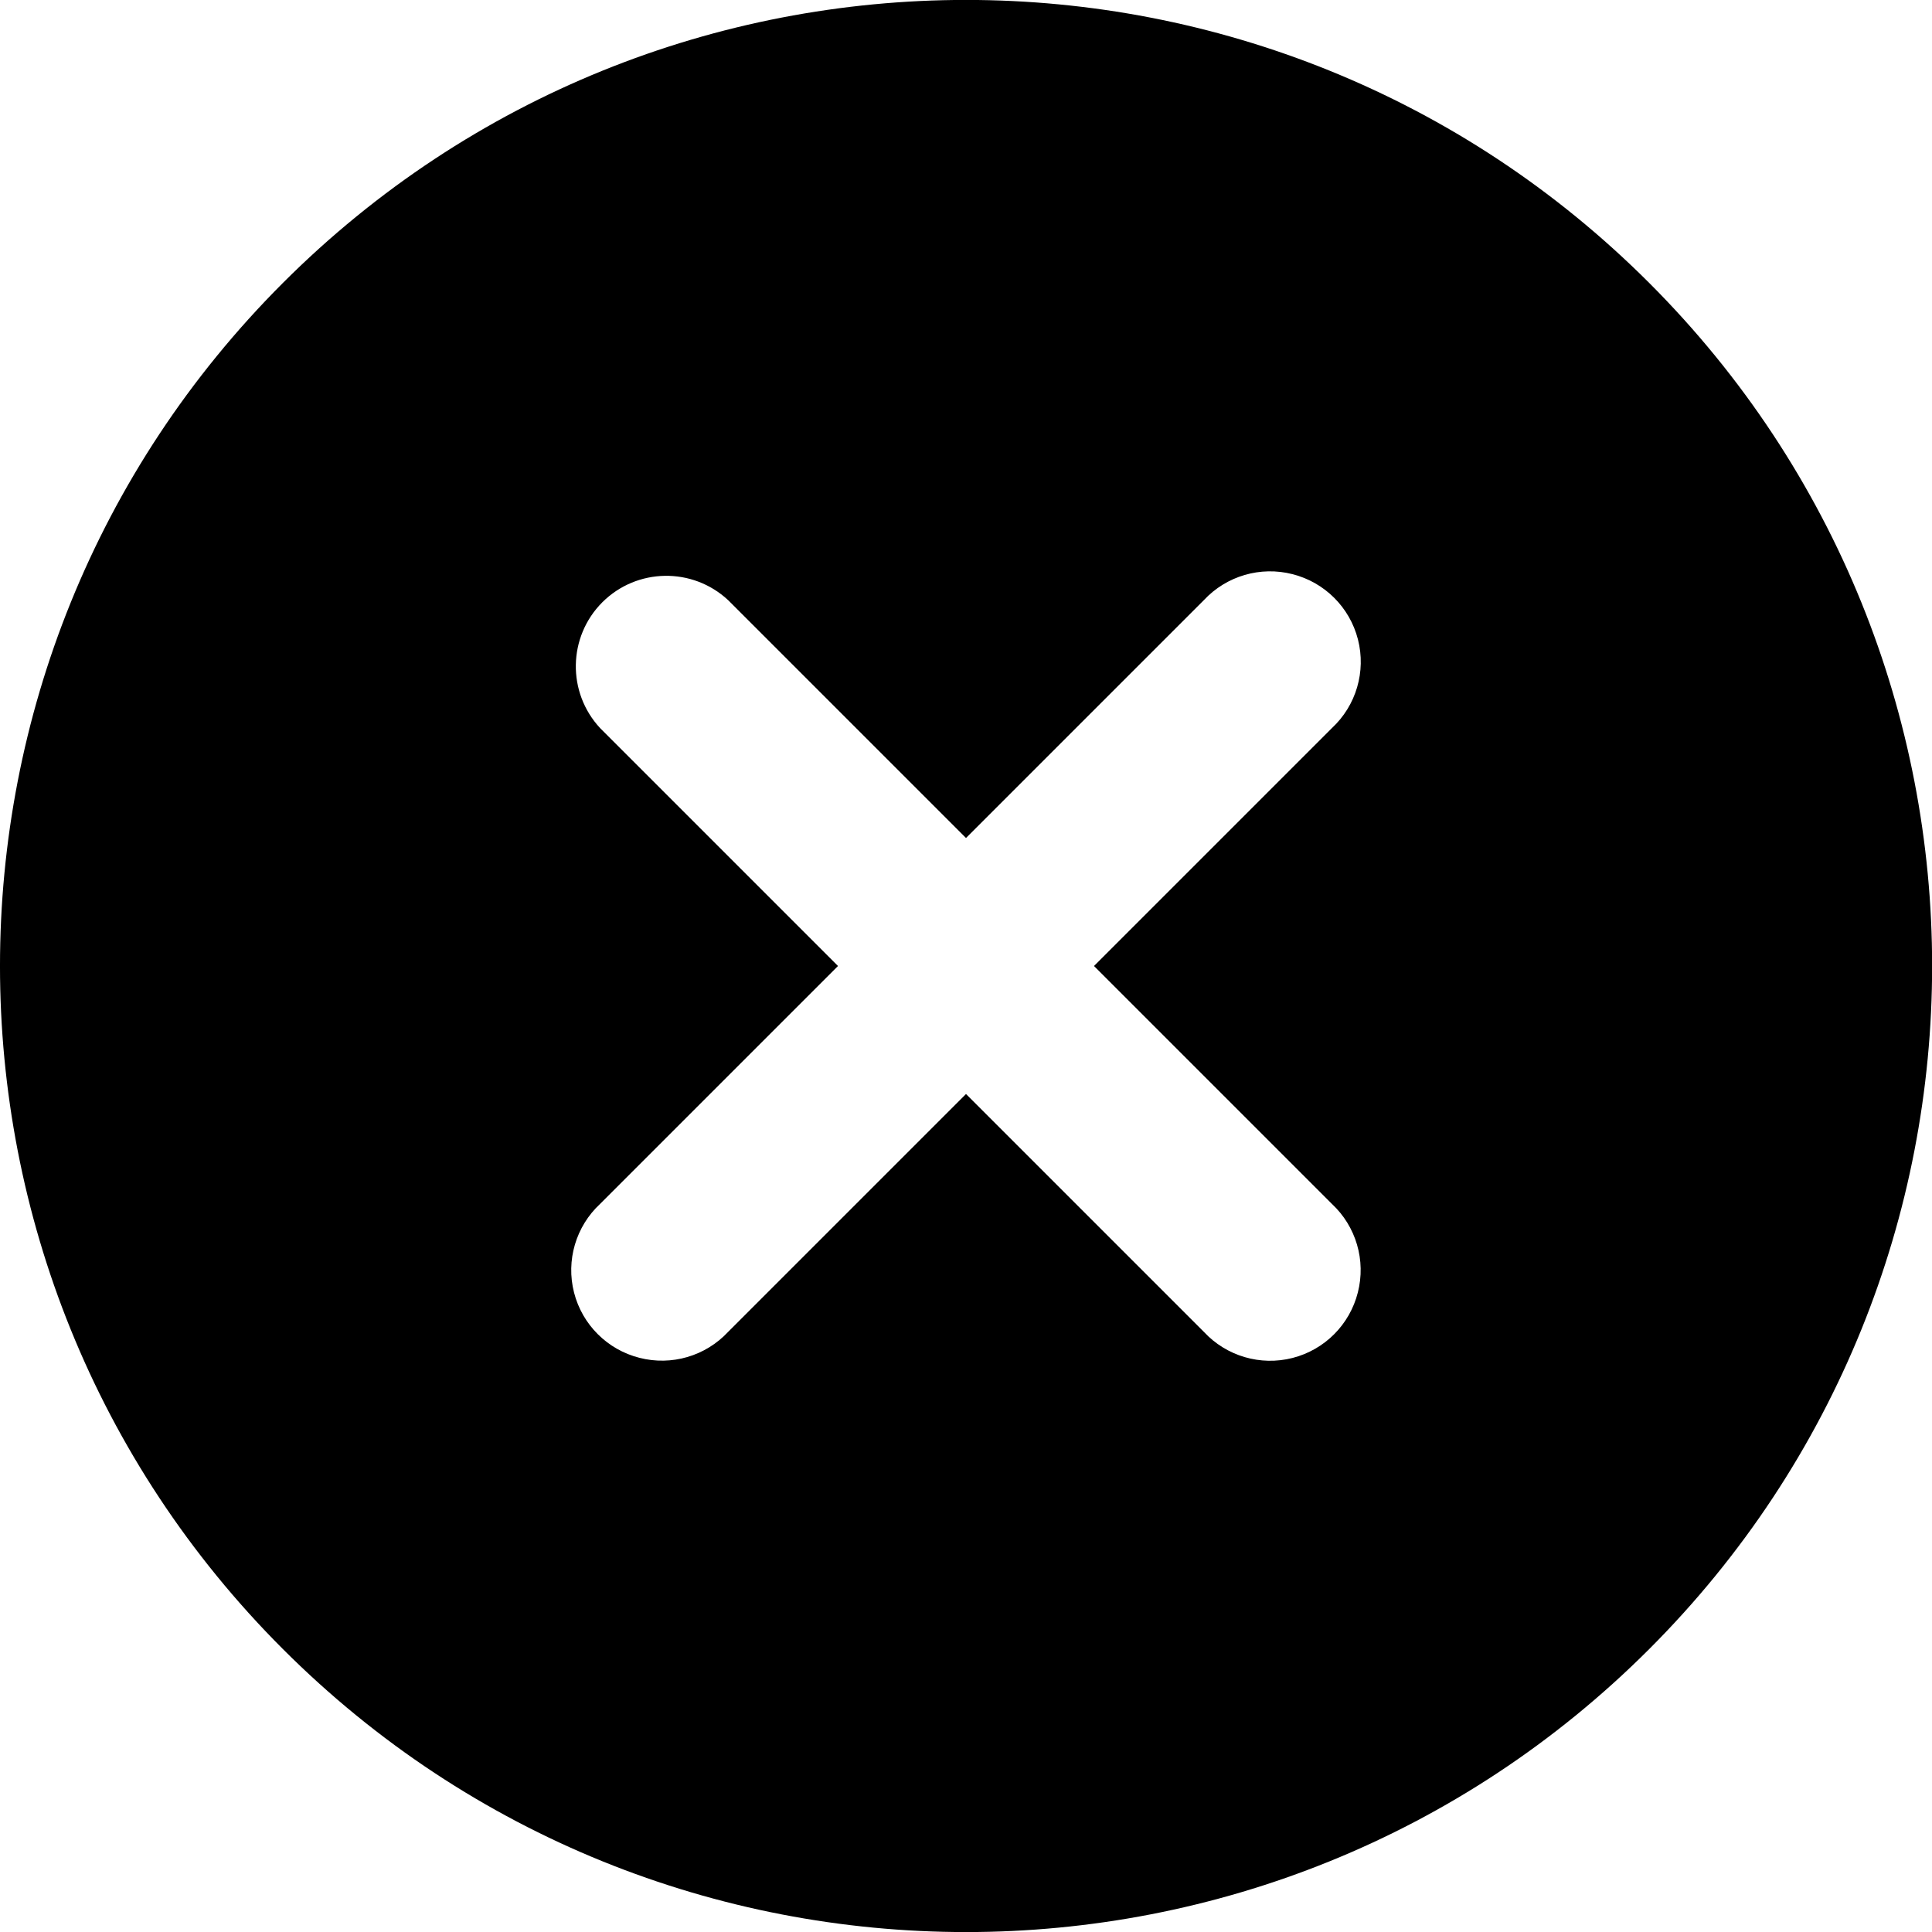
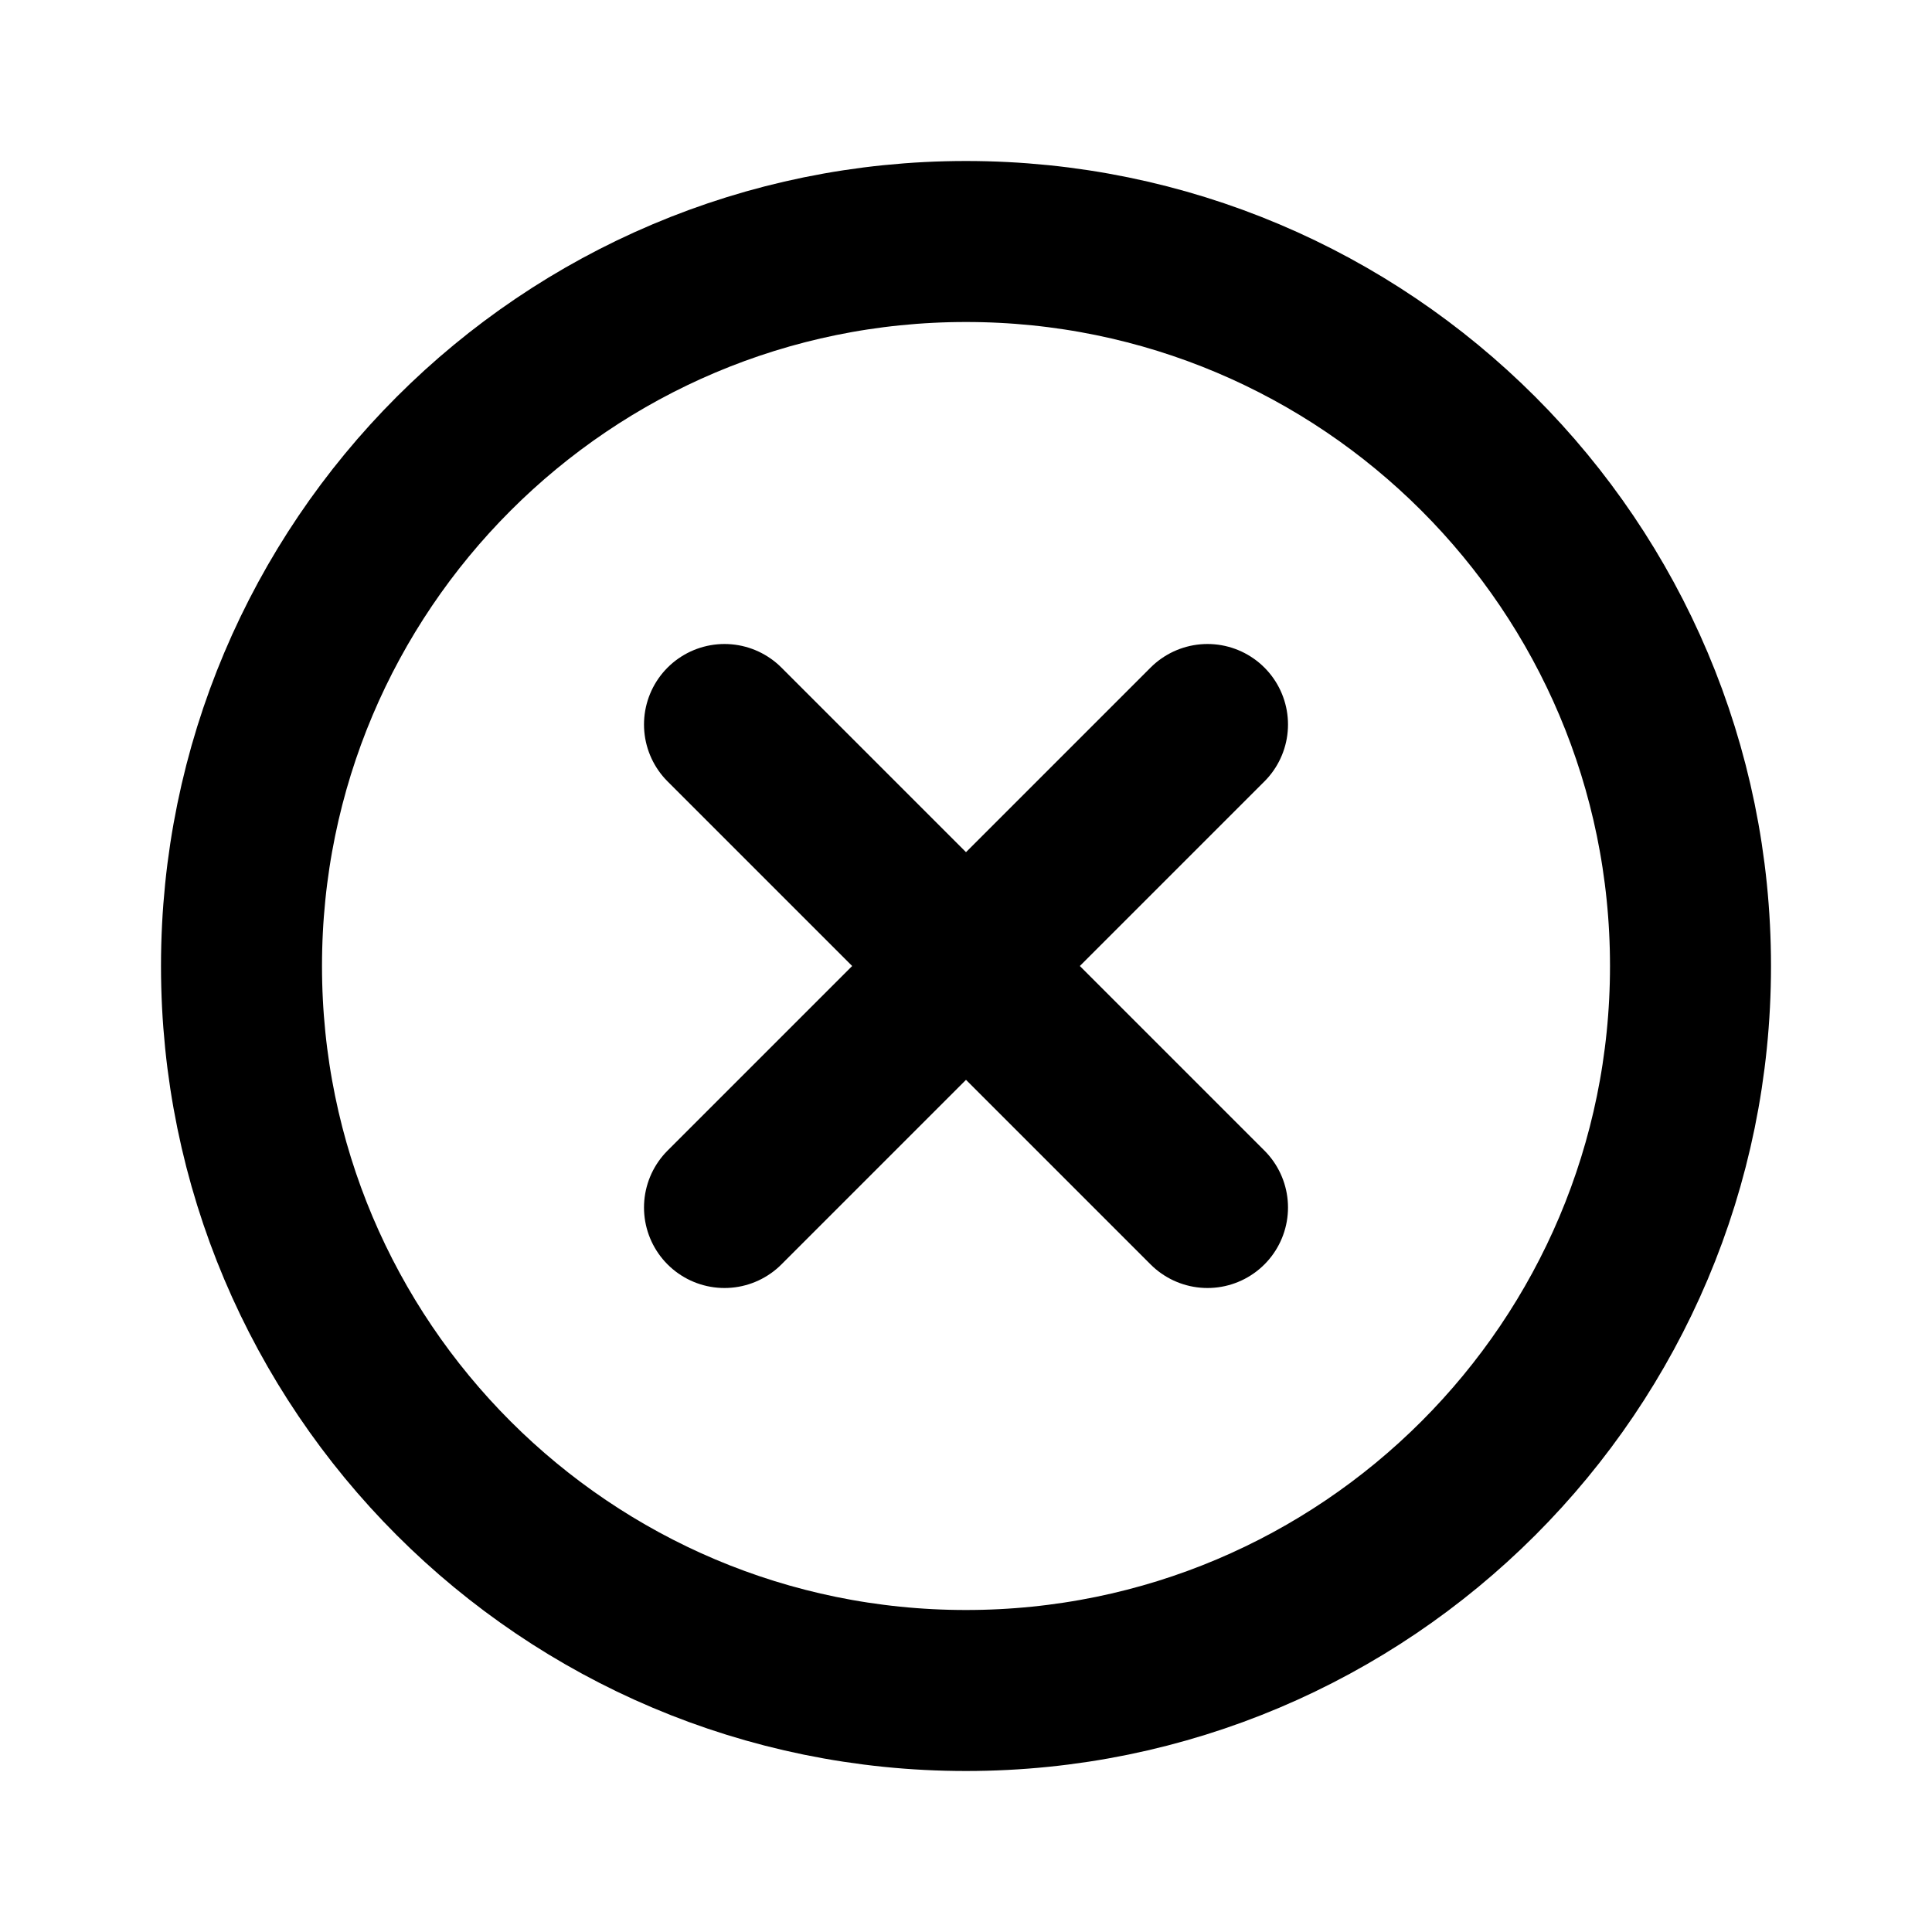
- <svg xmlns="http://www.w3.org/2000/svg" viewBox="0 0 16 16" fill="currentColor">
-   <path d="M2.343 13.657A8 8 0 1 1 13.658 2.343 8 8 0 0 1 2.343 13.657ZM6.03 4.97a.751.751 0 0 0-1.042.018.751.751 0 0 0-.018 1.042L6.94 8 4.97 9.97a.749.749 0 0 0 .326 1.275.749.749 0 0 0 .734-.215L8 9.06l1.97 1.97a.749.749 0 0 0 1.275-.326.749.749 0 0 0-.215-.734L9.06 8l1.97-1.97a.749.749 0 0 0-.326-1.275.749.749 0 0 0-.734.215L8 6.94Z" />
+ <svg xmlns="http://www.w3.org/2000/svg" width="800px" height="800px" viewBox="0 0 24 24" fill="none">
+   <path d="M15 9L9 15M15 15L9 9M12 21C16.971 21 21 16.971 21 12C21 7.029 16.971 3 12 3C7.029 3 3 7.029 3 12C3 16.971 7.029 21 12 21Z" stroke="#000000" stroke-width="2" stroke-linecap="round" stroke-linejoin="round" />
</svg>
